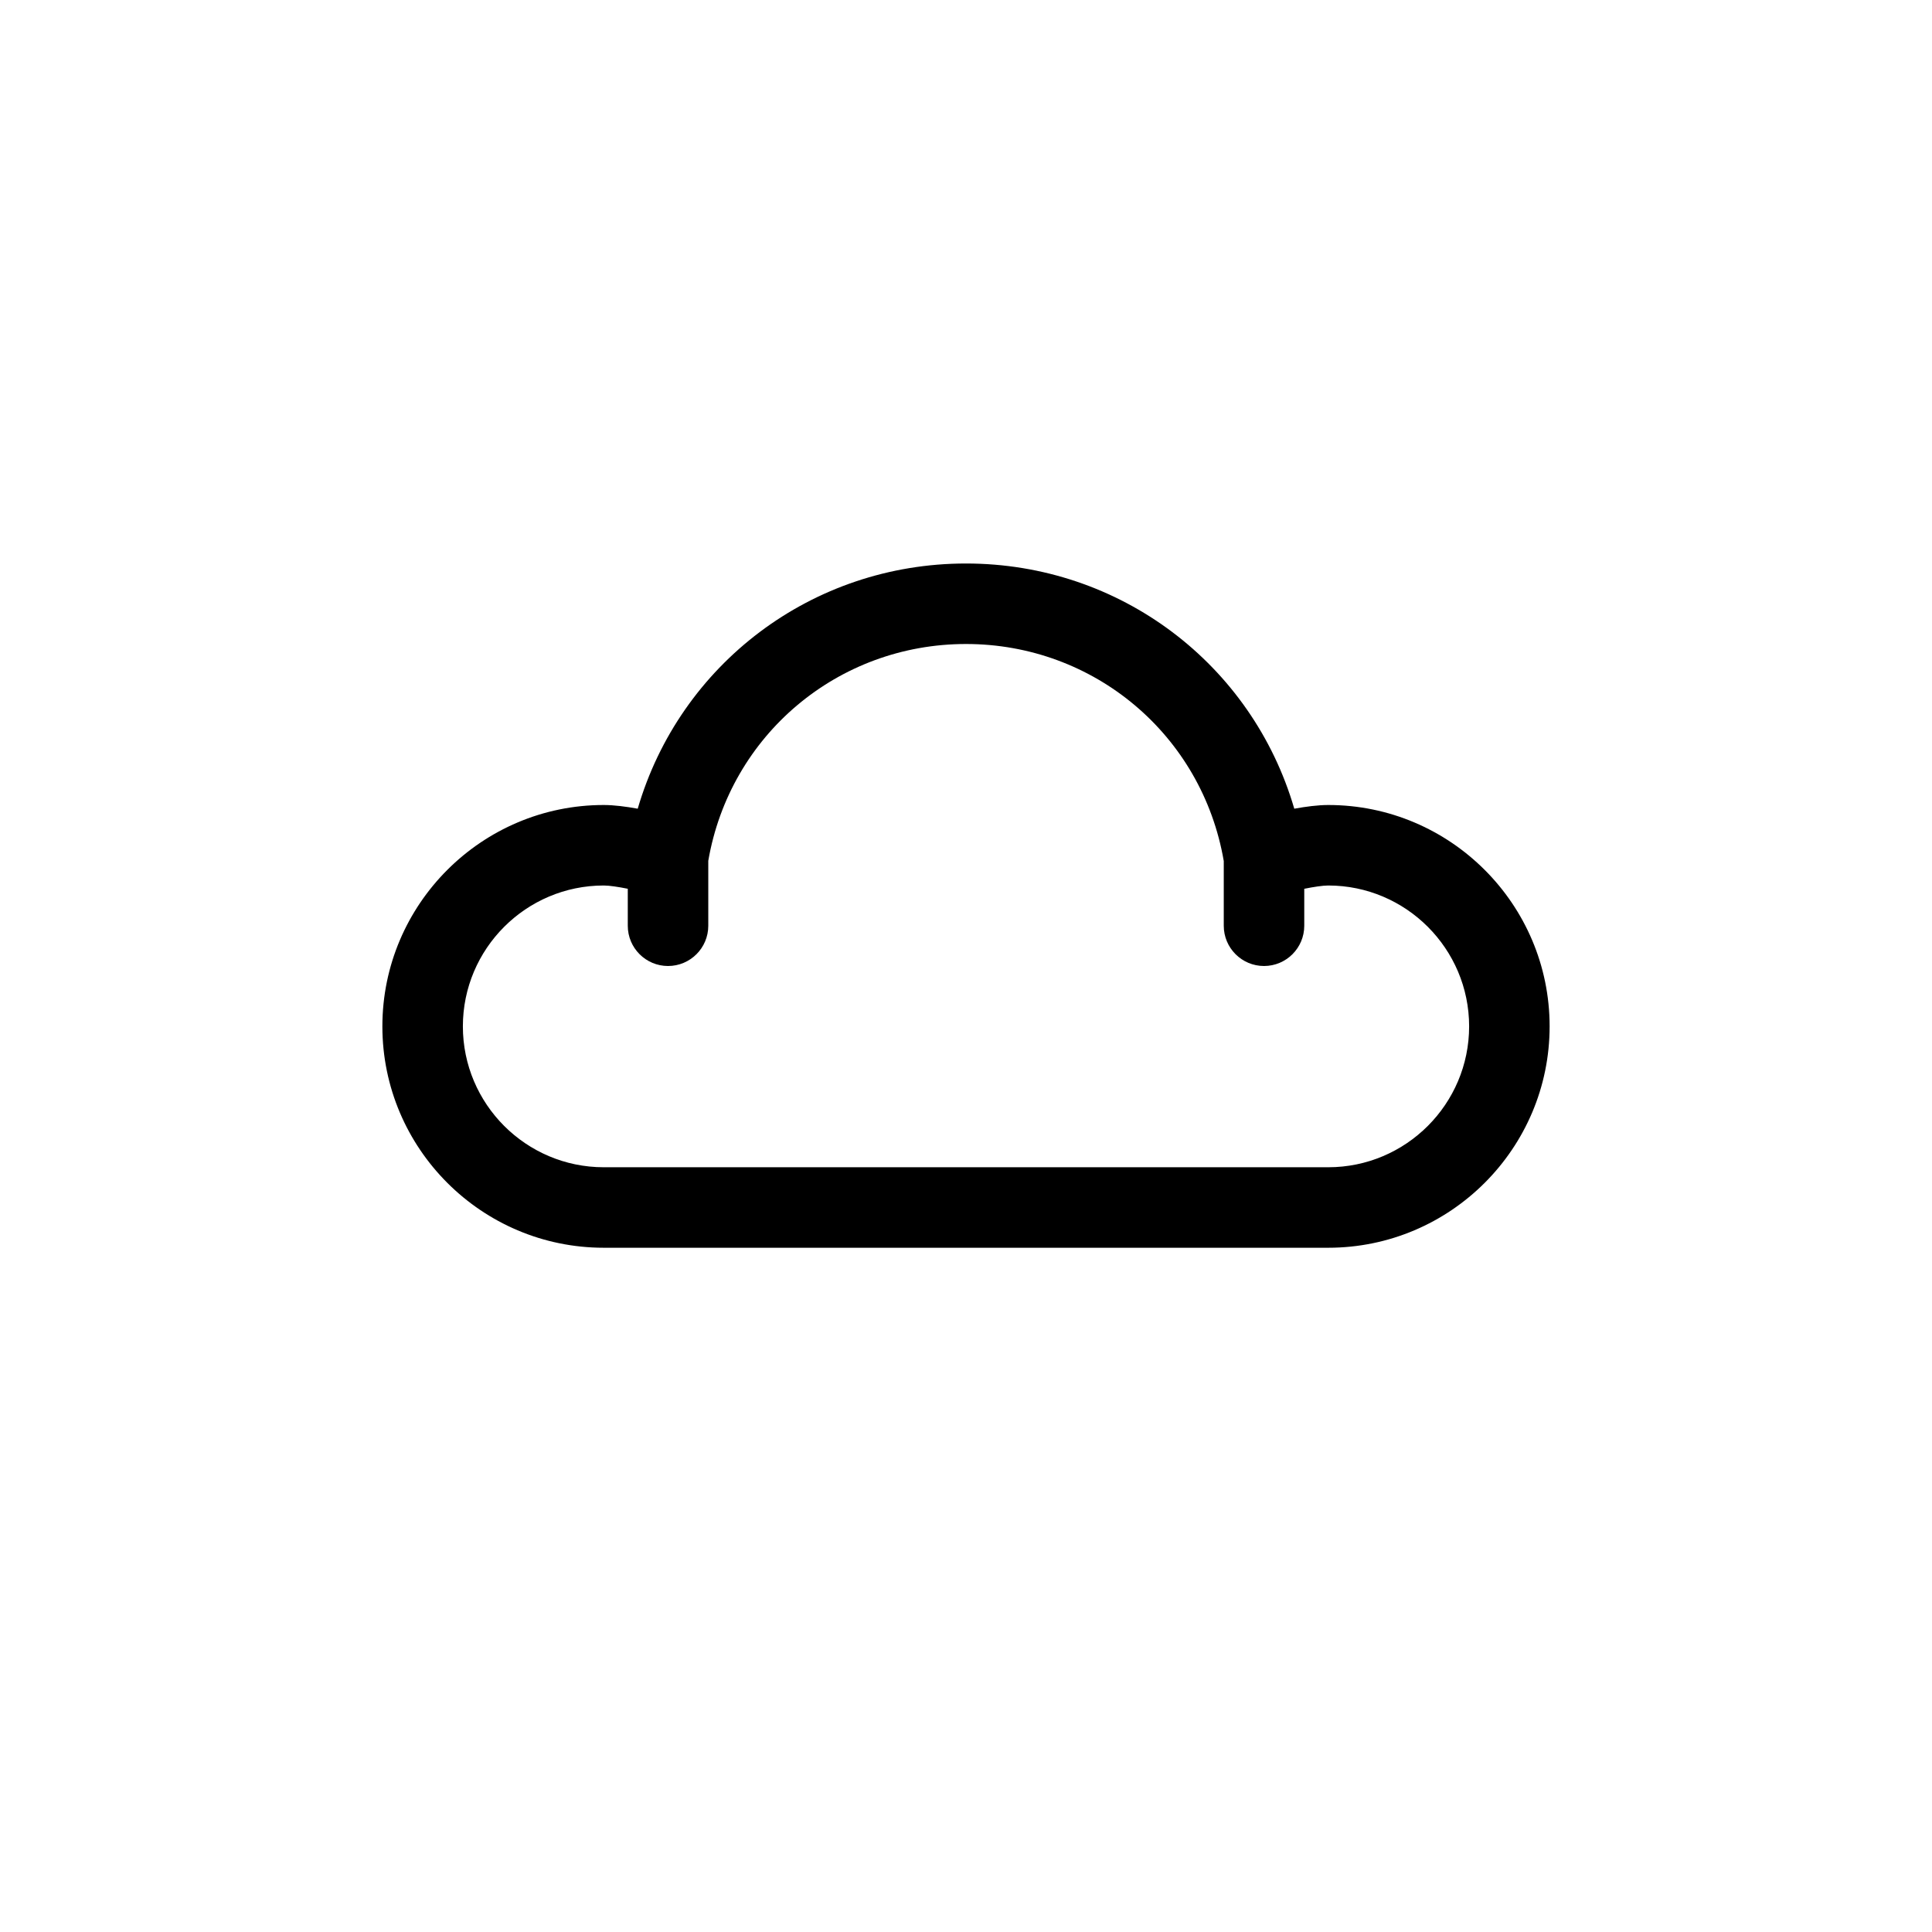
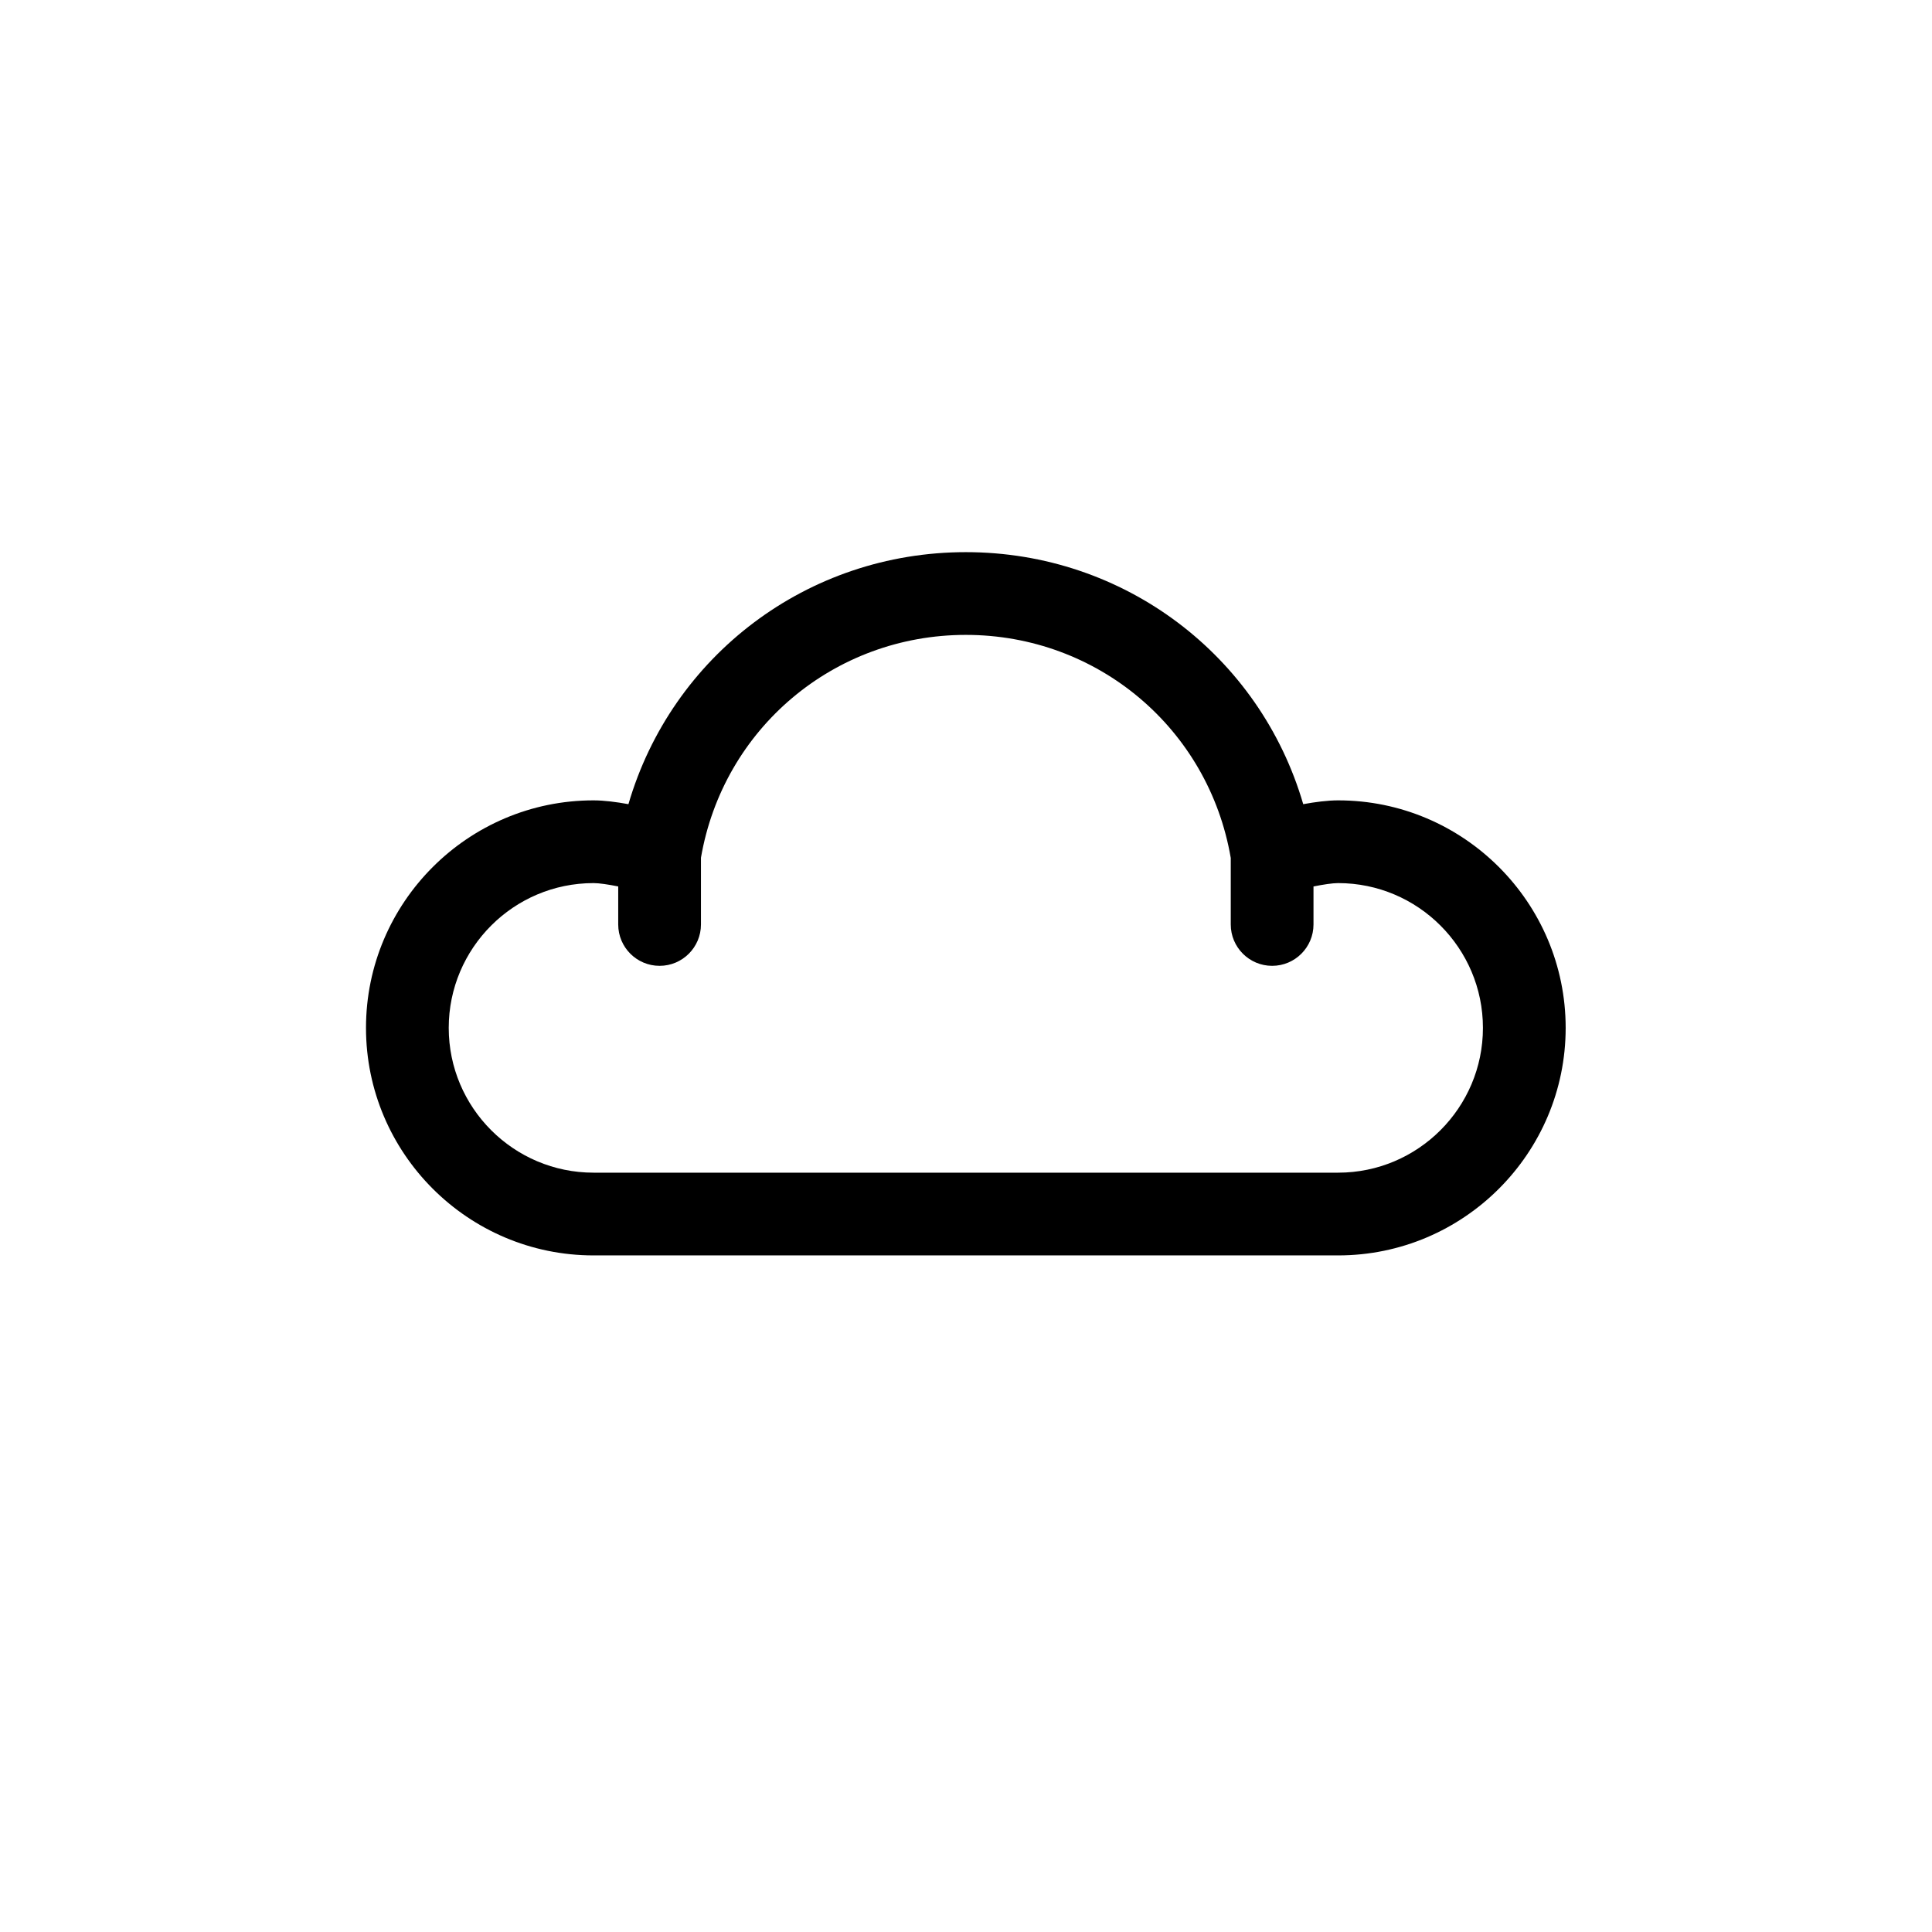
- <svg xmlns="http://www.w3.org/2000/svg" version="1.1" width="800px" height="800px" viewBox="0 0 96 96" enable-background="new 0 0 96 96" xml:space="preserve">
-   <g id="Base" display="none">
- </g>
-   <g id="Dibujo">
-     <g>
-       <path d="M66,40c-0.507,0-1.112,0.079-1.688,0.184C62.218,33.012,55.663,28,48,28c-7.664,0-14.218,5.012-16.312,12.184    C31.112,40.079,30.507,40,30,40c-6.065,0-11,4.935-11,11s4.935,11,11,11h36c6.065,0,11-4.935,11-11S72.065,40,66,40z M66,58H30    c-3.86,0-7-3.141-7-7s3.14-7,7-7c0.277,0,0.723,0.068,1.194,0.162V46c0,1.104,0.896,2,2,2s2-0.896,2-2v-3.226    C36.27,36.524,41.632,32,48,32c6.371,0,11.735,4.529,12.808,10.784V46c0,1.104,0.896,2,2,2c1.105,0,2-0.896,2-2v-1.837    C65.278,44.069,65.726,44,66,44c3.859,0,7,3.141,7,7S69.859,58,66,58z" />
-     </g>
-   </g>
+ <svg xmlns="http://www.w3.org/2000/svg" width="1080" zoomAndPan="magnify" viewBox="0 0 810 810" height="1080" preserveAspectRatio="xMidYMid meet" version="1.0">
+   <path fill="#000000" d="M 561.023 335.555 C 556.629 335.555 551.379 336.238 546.387 337.152 C 528.227 274.957 471.383 231.492 404.93 231.492 C 338.469 231.492 281.633 274.957 263.473 337.152 C 258.48 336.238 253.234 335.555 248.836 335.555 C 196.242 335.555 153.445 378.352 153.445 430.945 C 153.445 483.539 196.242 526.336 248.836 526.336 L 561.023 526.336 C 613.617 526.336 656.414 483.539 656.414 430.945 C 656.414 378.352 613.617 335.555 561.023 335.555 Z M 561.023 491.648 L 248.836 491.648 C 215.363 491.648 188.133 464.41 188.133 430.945 C 188.133 397.48 215.363 370.242 248.836 370.242 C 251.238 370.242 255.105 370.832 259.191 371.648 L 259.191 387.586 C 259.191 397.16 266.961 404.93 276.535 404.93 C 286.109 404.93 293.879 397.16 293.879 387.586 L 293.879 359.609 C 303.207 305.41 349.707 266.18 404.93 266.18 C 460.18 266.18 506.695 305.453 516 359.699 L 516 387.586 C 516 397.16 523.77 404.93 533.344 404.93 C 542.926 404.93 550.688 397.16 550.688 387.586 L 550.688 371.656 C 554.762 370.84 558.648 370.242 561.023 370.242 C 594.488 370.242 621.727 397.48 621.727 430.945 C 621.727 464.41 594.488 491.648 561.023 491.648 Z M 561.023 491.648 " fill-opacity="1" fill-rule="nonzero" />
</svg>
